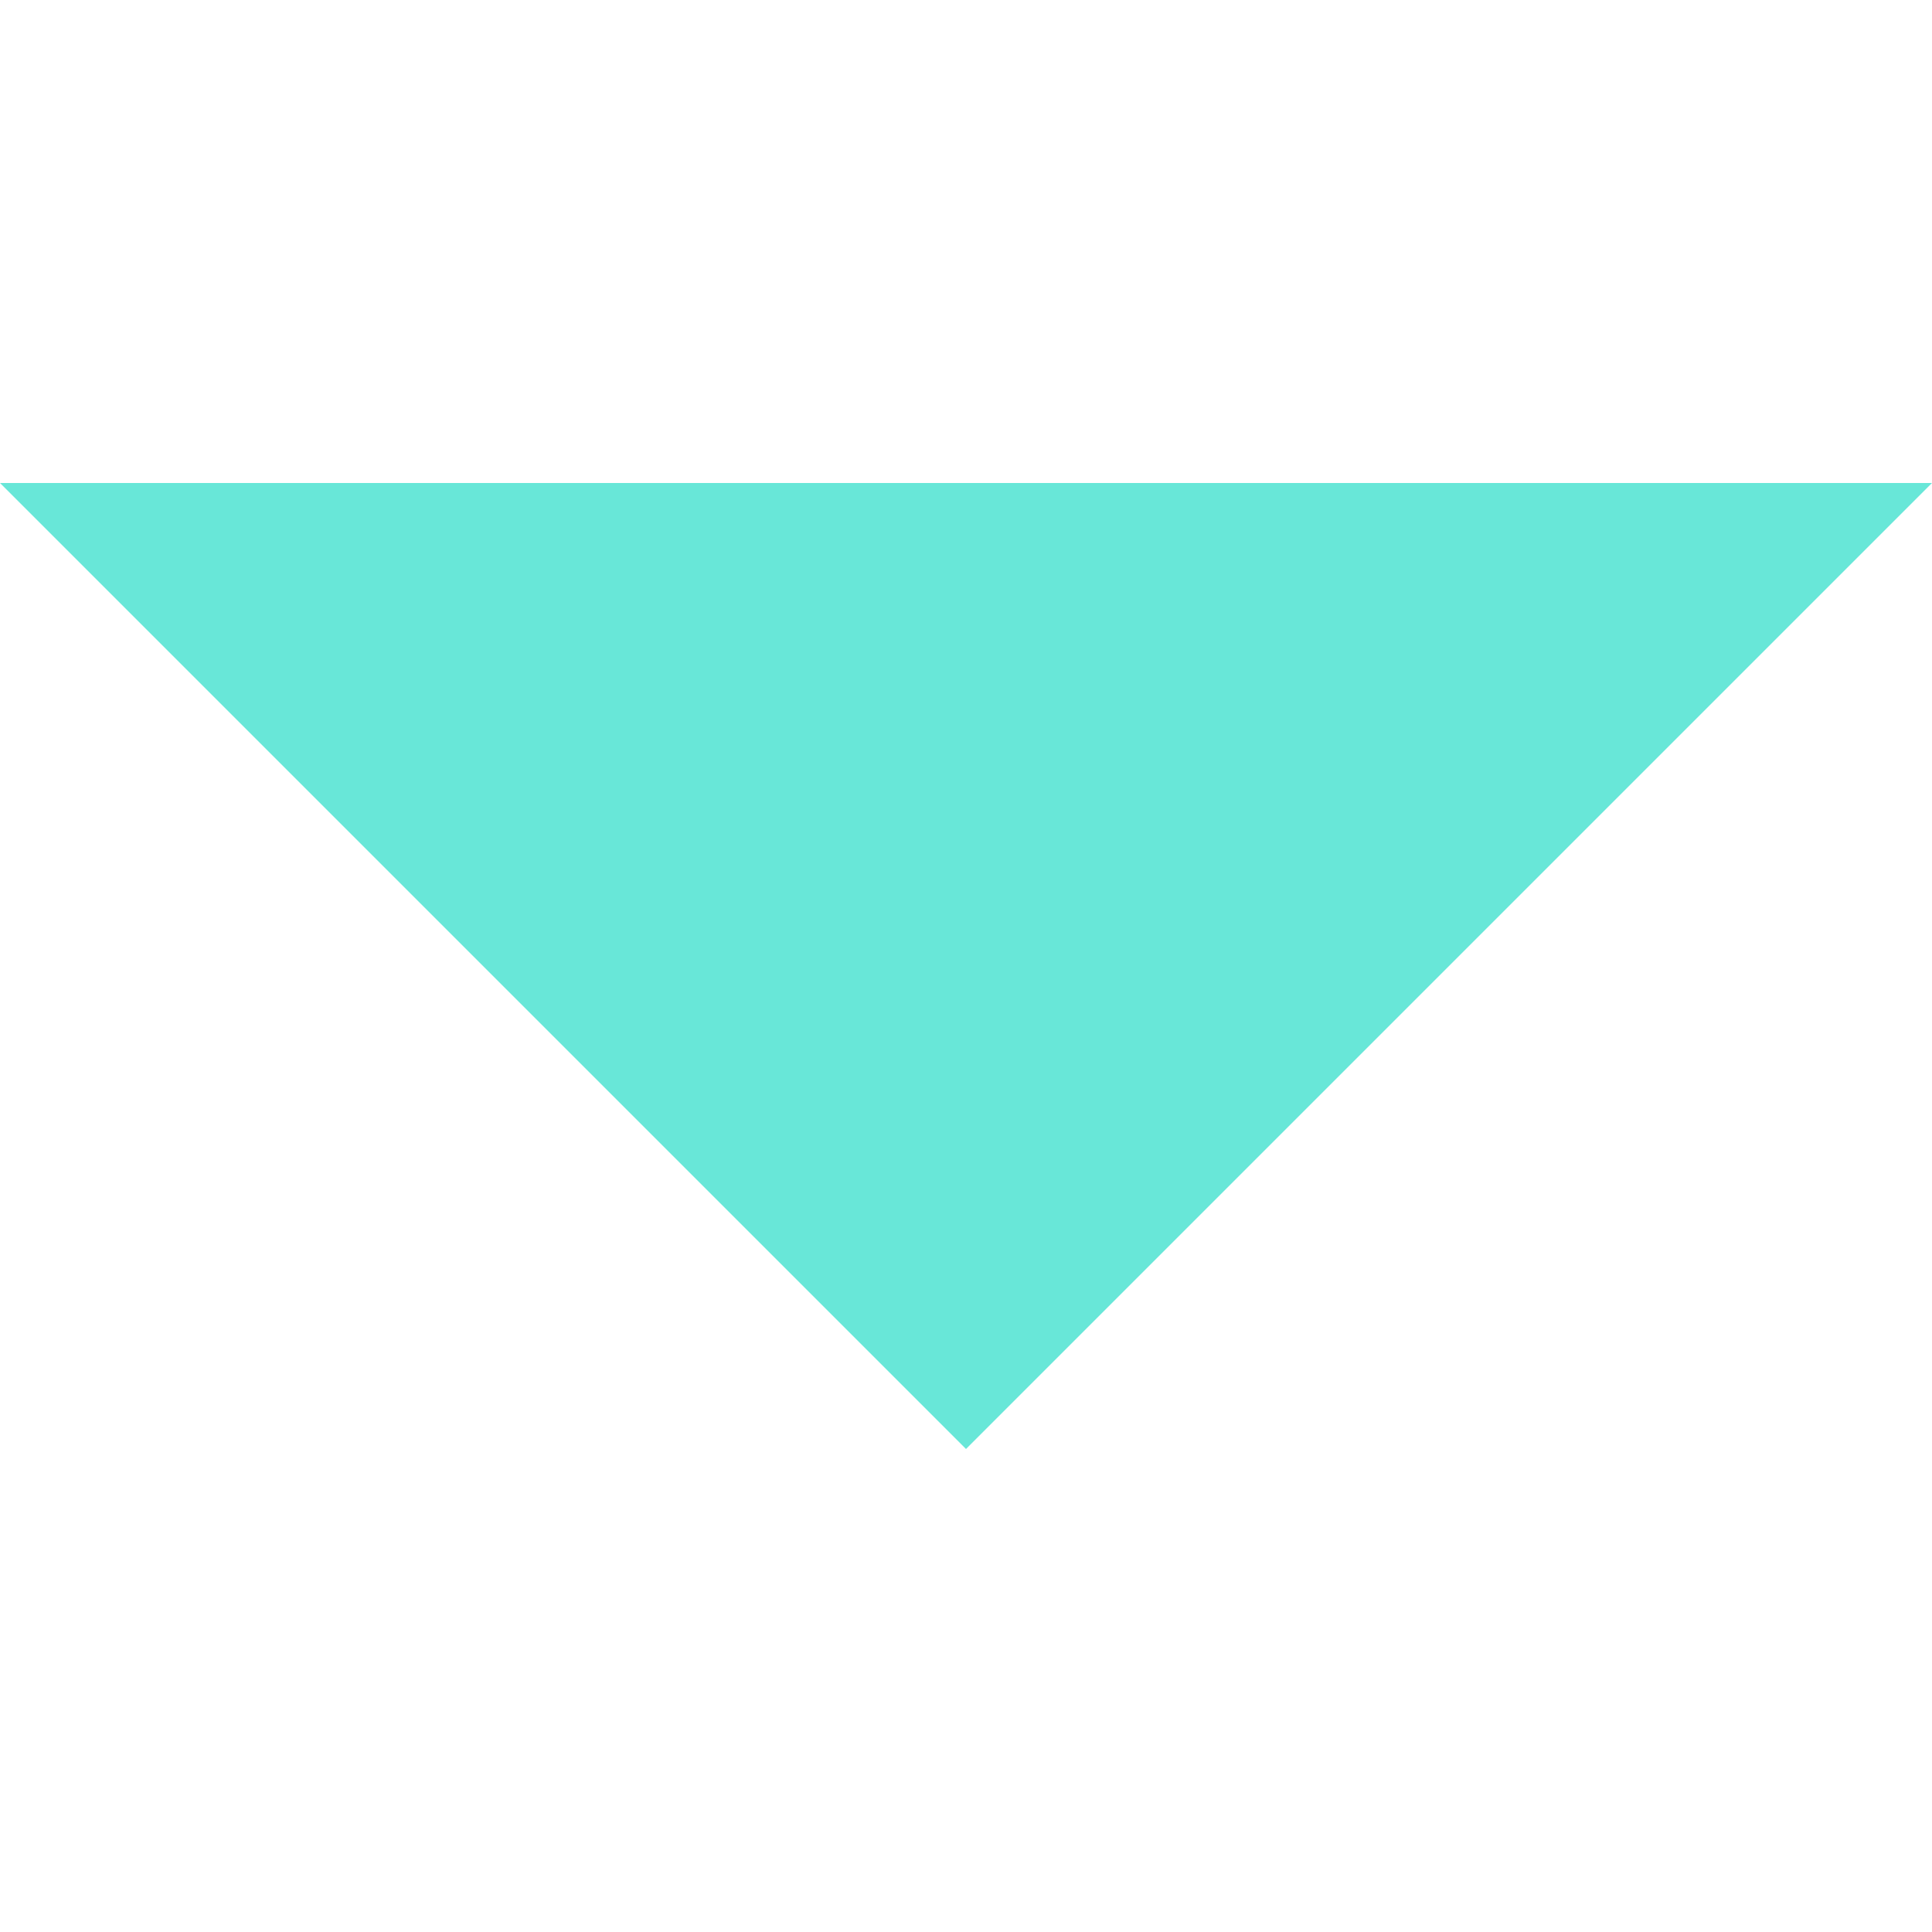
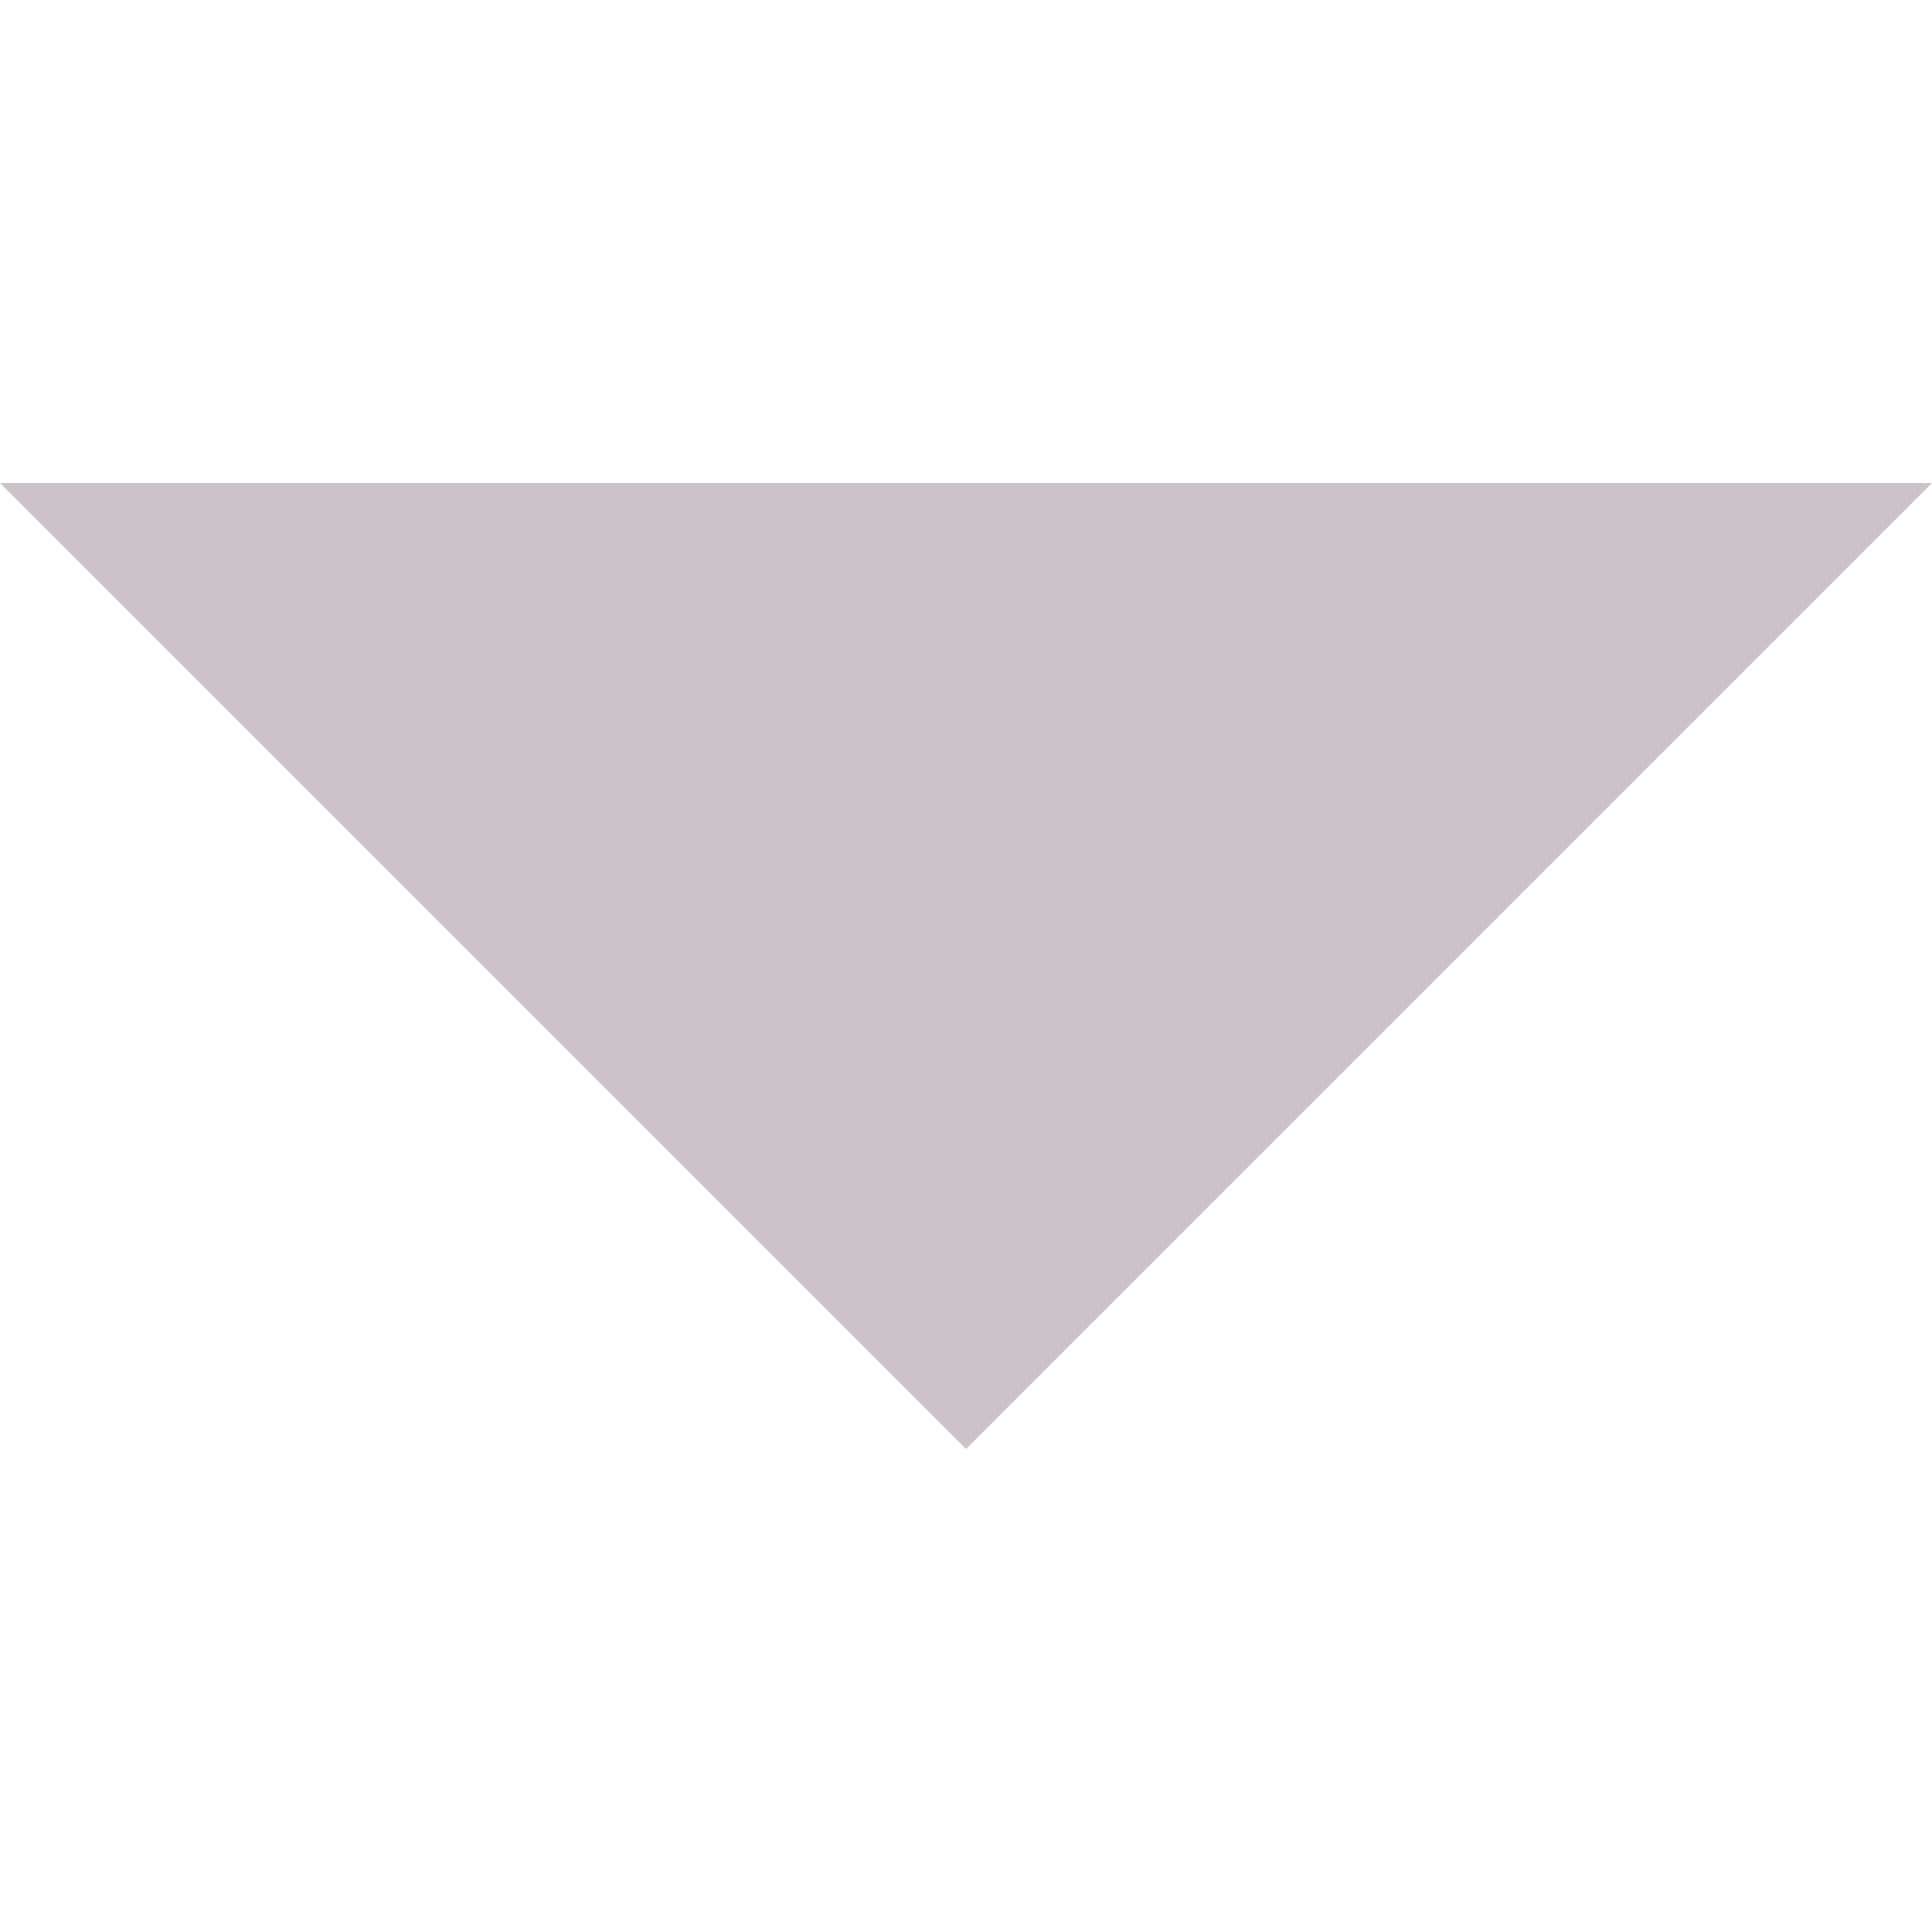
- <svg xmlns="http://www.w3.org/2000/svg" version="1.1" id="Capa_1" x="0px" y="0px" width="255px" height="255px" viewBox="0 0 255 255" style="enable-background:new 0 0 255 255; fill:#68e7d8;" xml:space="preserve">
+ <svg xmlns="http://www.w3.org/2000/svg" version="1.1" id="Capa_1" x="0px" y="0px" width="255px" height="255px" viewBox="0 0 255 255" style="enable-background:new 0 0 255 255; fill:#ccc2c9;" xml:space="preserve">
  <g>
    <g id="arrow-drop-down">
      <polygon points="0,63.75 127.5,191.25 255,63.75   " />
    </g>
  </g>
  <g>
</g>
  <g>
</g>
  <g>
</g>
  <g>
</g>
  <g>
</g>
  <g>
</g>
  <g>
</g>
  <g>
</g>
  <g>
</g>
  <g>
</g>
  <g>
</g>
  <g>
</g>
  <g>
</g>
  <g>
</g>
  <g>
</g>
</svg>
